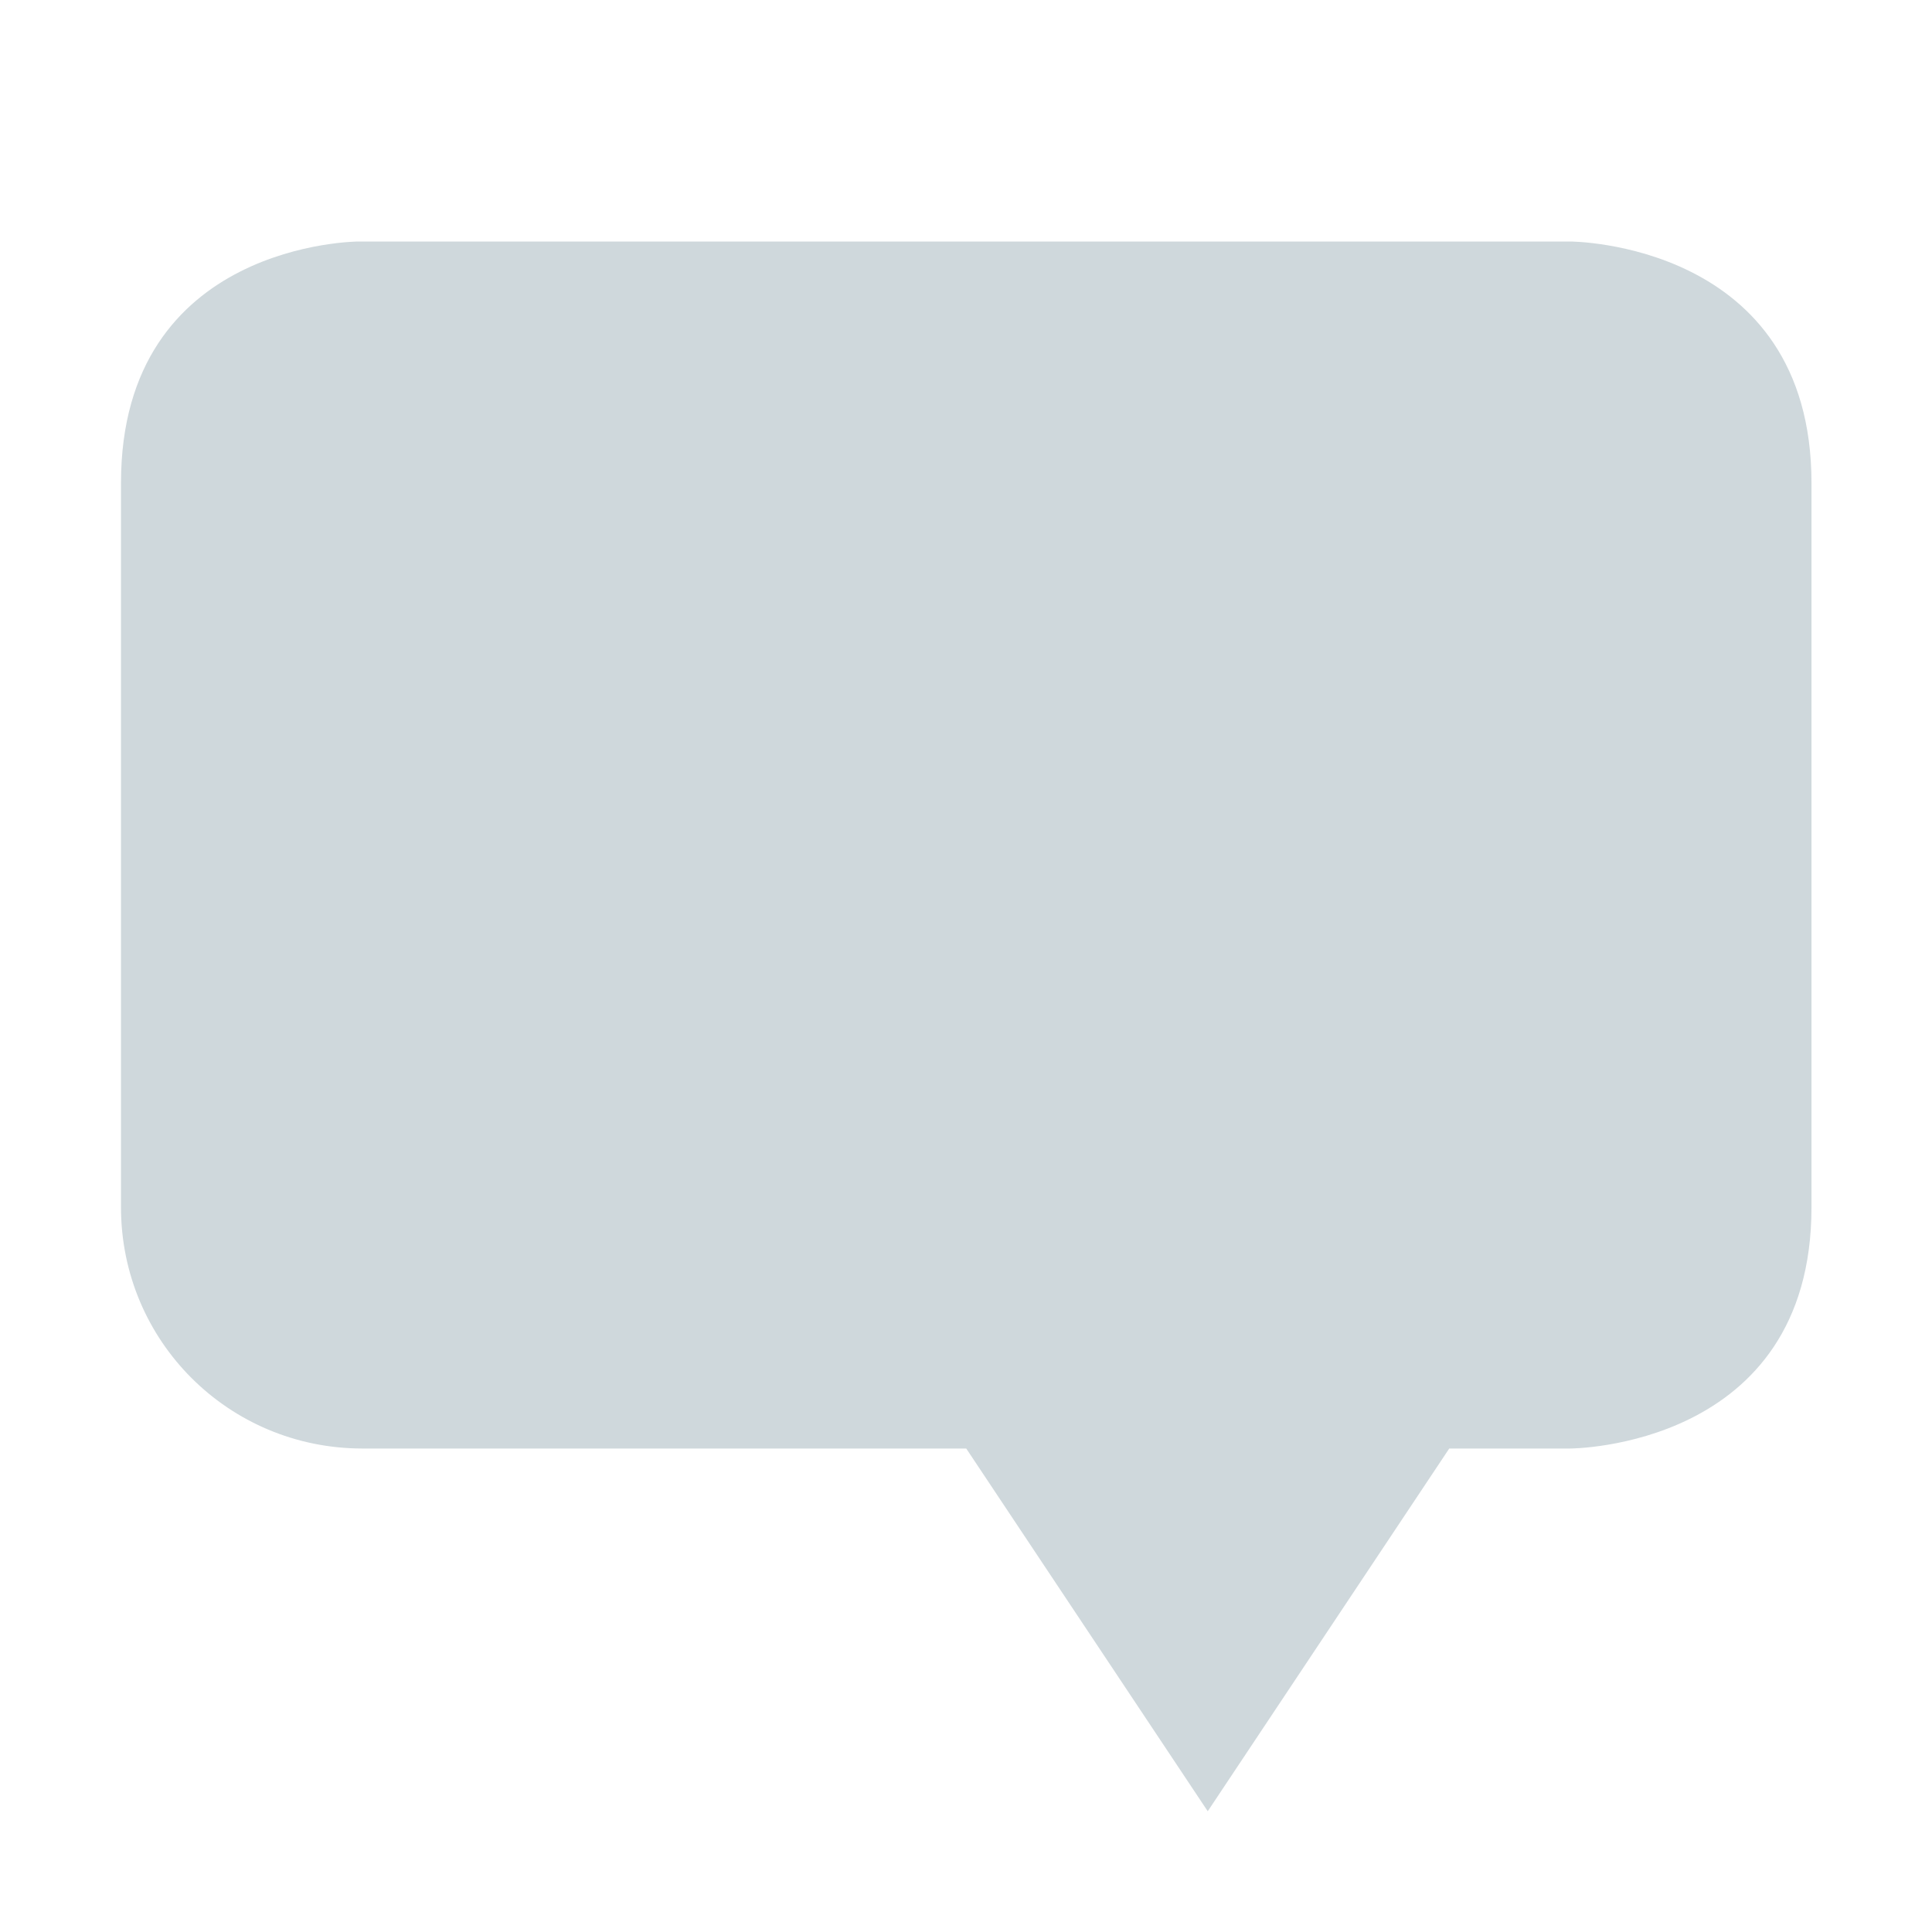
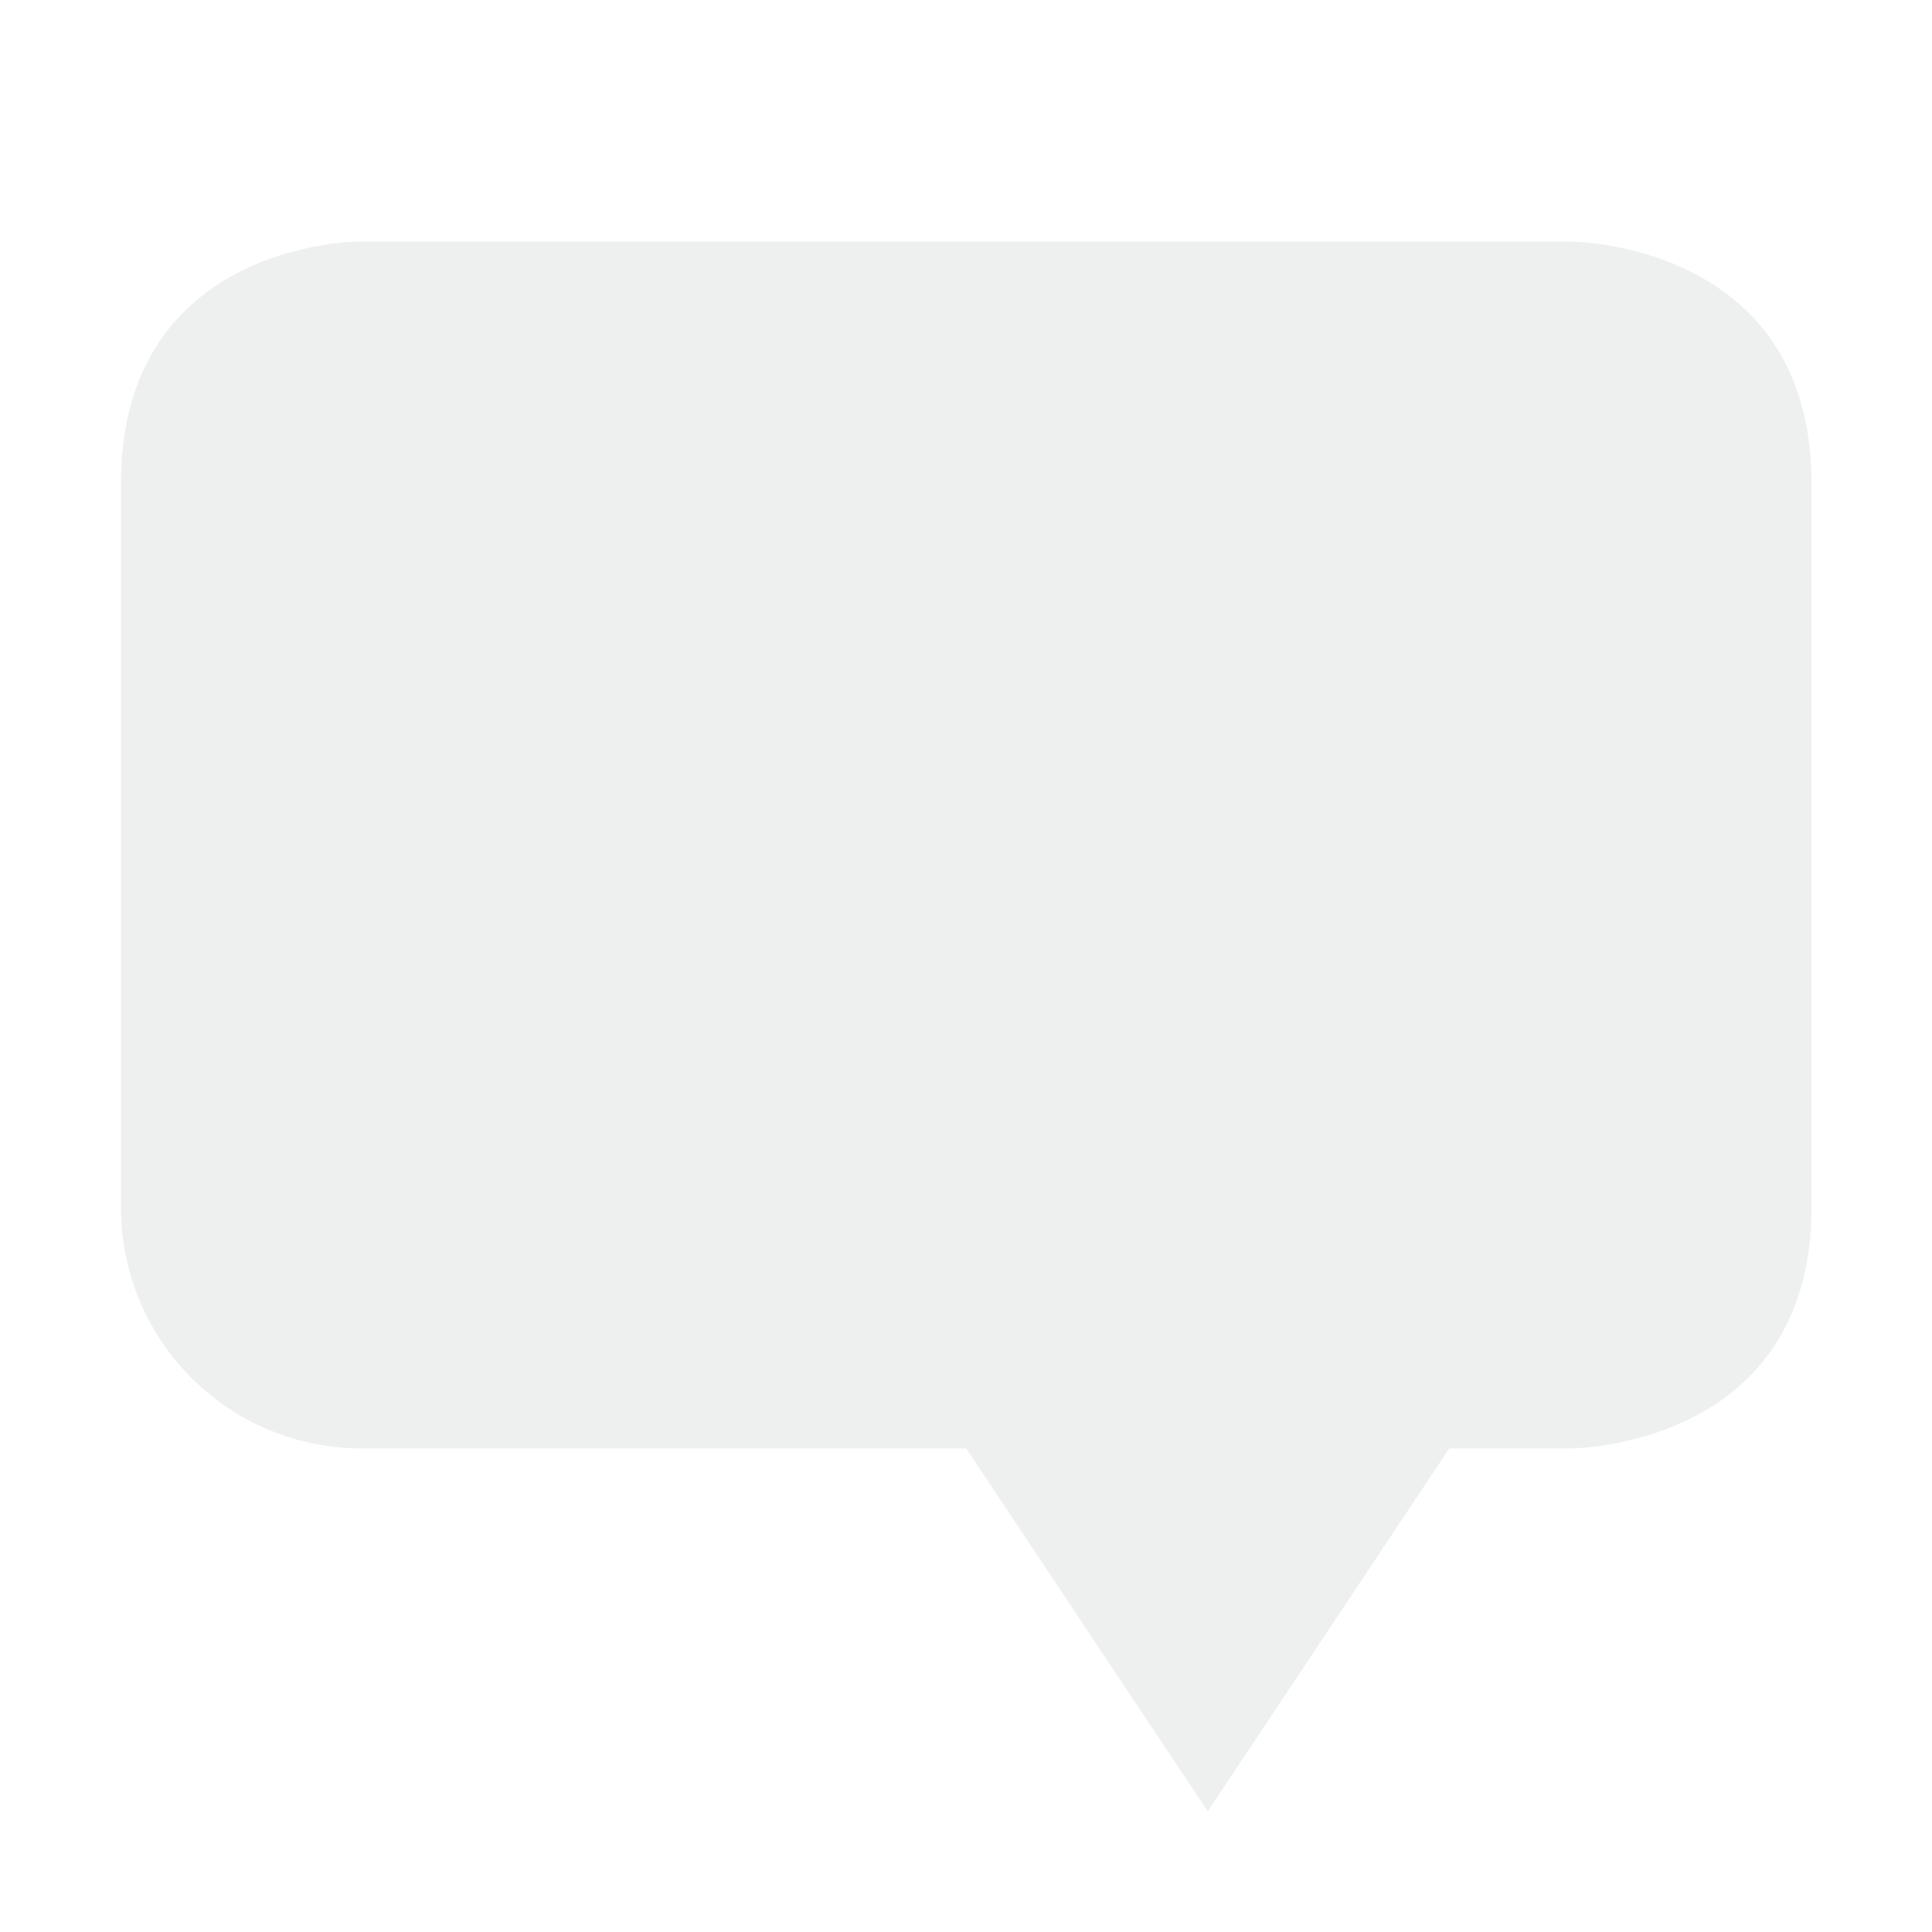
<svg xmlns="http://www.w3.org/2000/svg" width="16" height="16" viewBox="0 0 16 16">
  <defs>
    <style id="current-color-scheme" type="text/css">
-    .ColorScheme-Text { color:#cfd8dc; } .ColorScheme-Highlight { color:#00bcd4; }
+    .ColorScheme-Text { color:#eeefef; } .ColorScheme-Highlight { color:#00bcd4; }
  </style>
  </defs>
  <path style="fill:currentColor;opacity:1" class="ColorScheme-Text" d="M 2.971 2 C 2.971 2 1.002 2.001 1.002 4 L 1.002 9.998 C 1.002 11.106 1.894 11.996 3.002 11.996 L 8.002 11.996 L 10.002 15 L 12.002 11.996 L 13.002 11.996 C 13.002 11.996 15.002 11.997 15.002 9.998 L 15.002 4 C 15.002 2.001 13.002 2 13.002 2 L 2.971 2 z" />
</svg>
